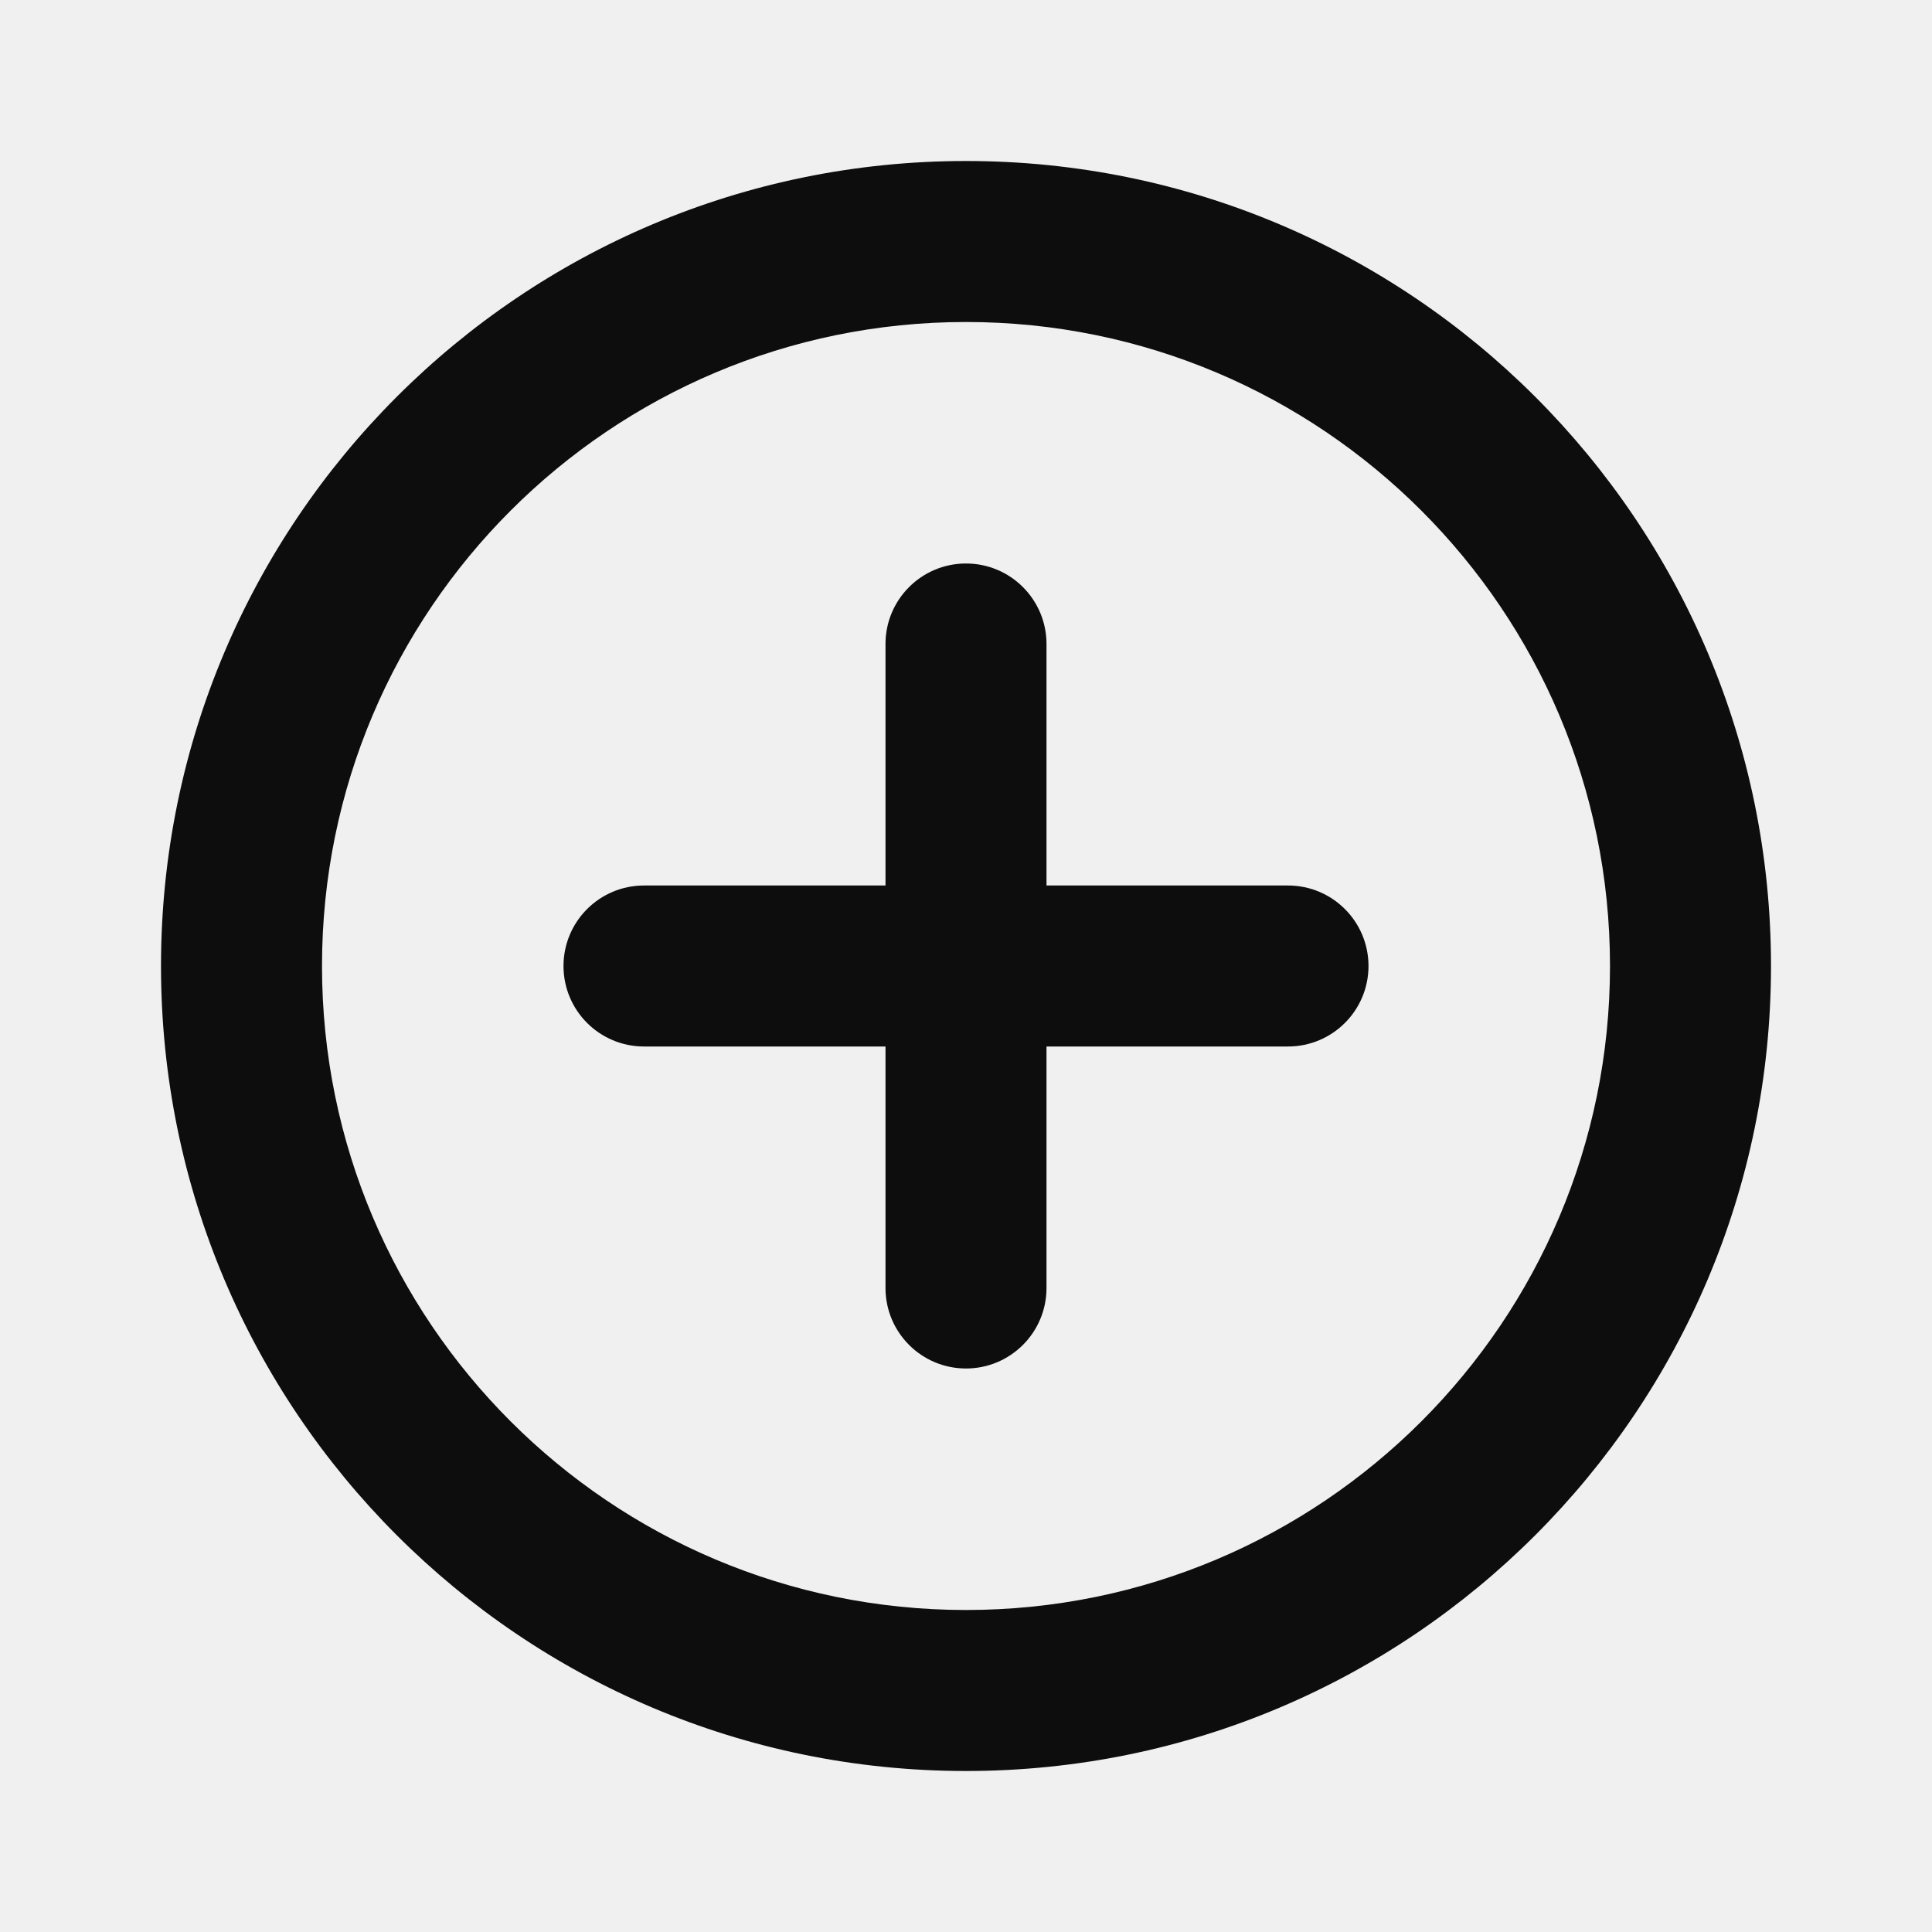
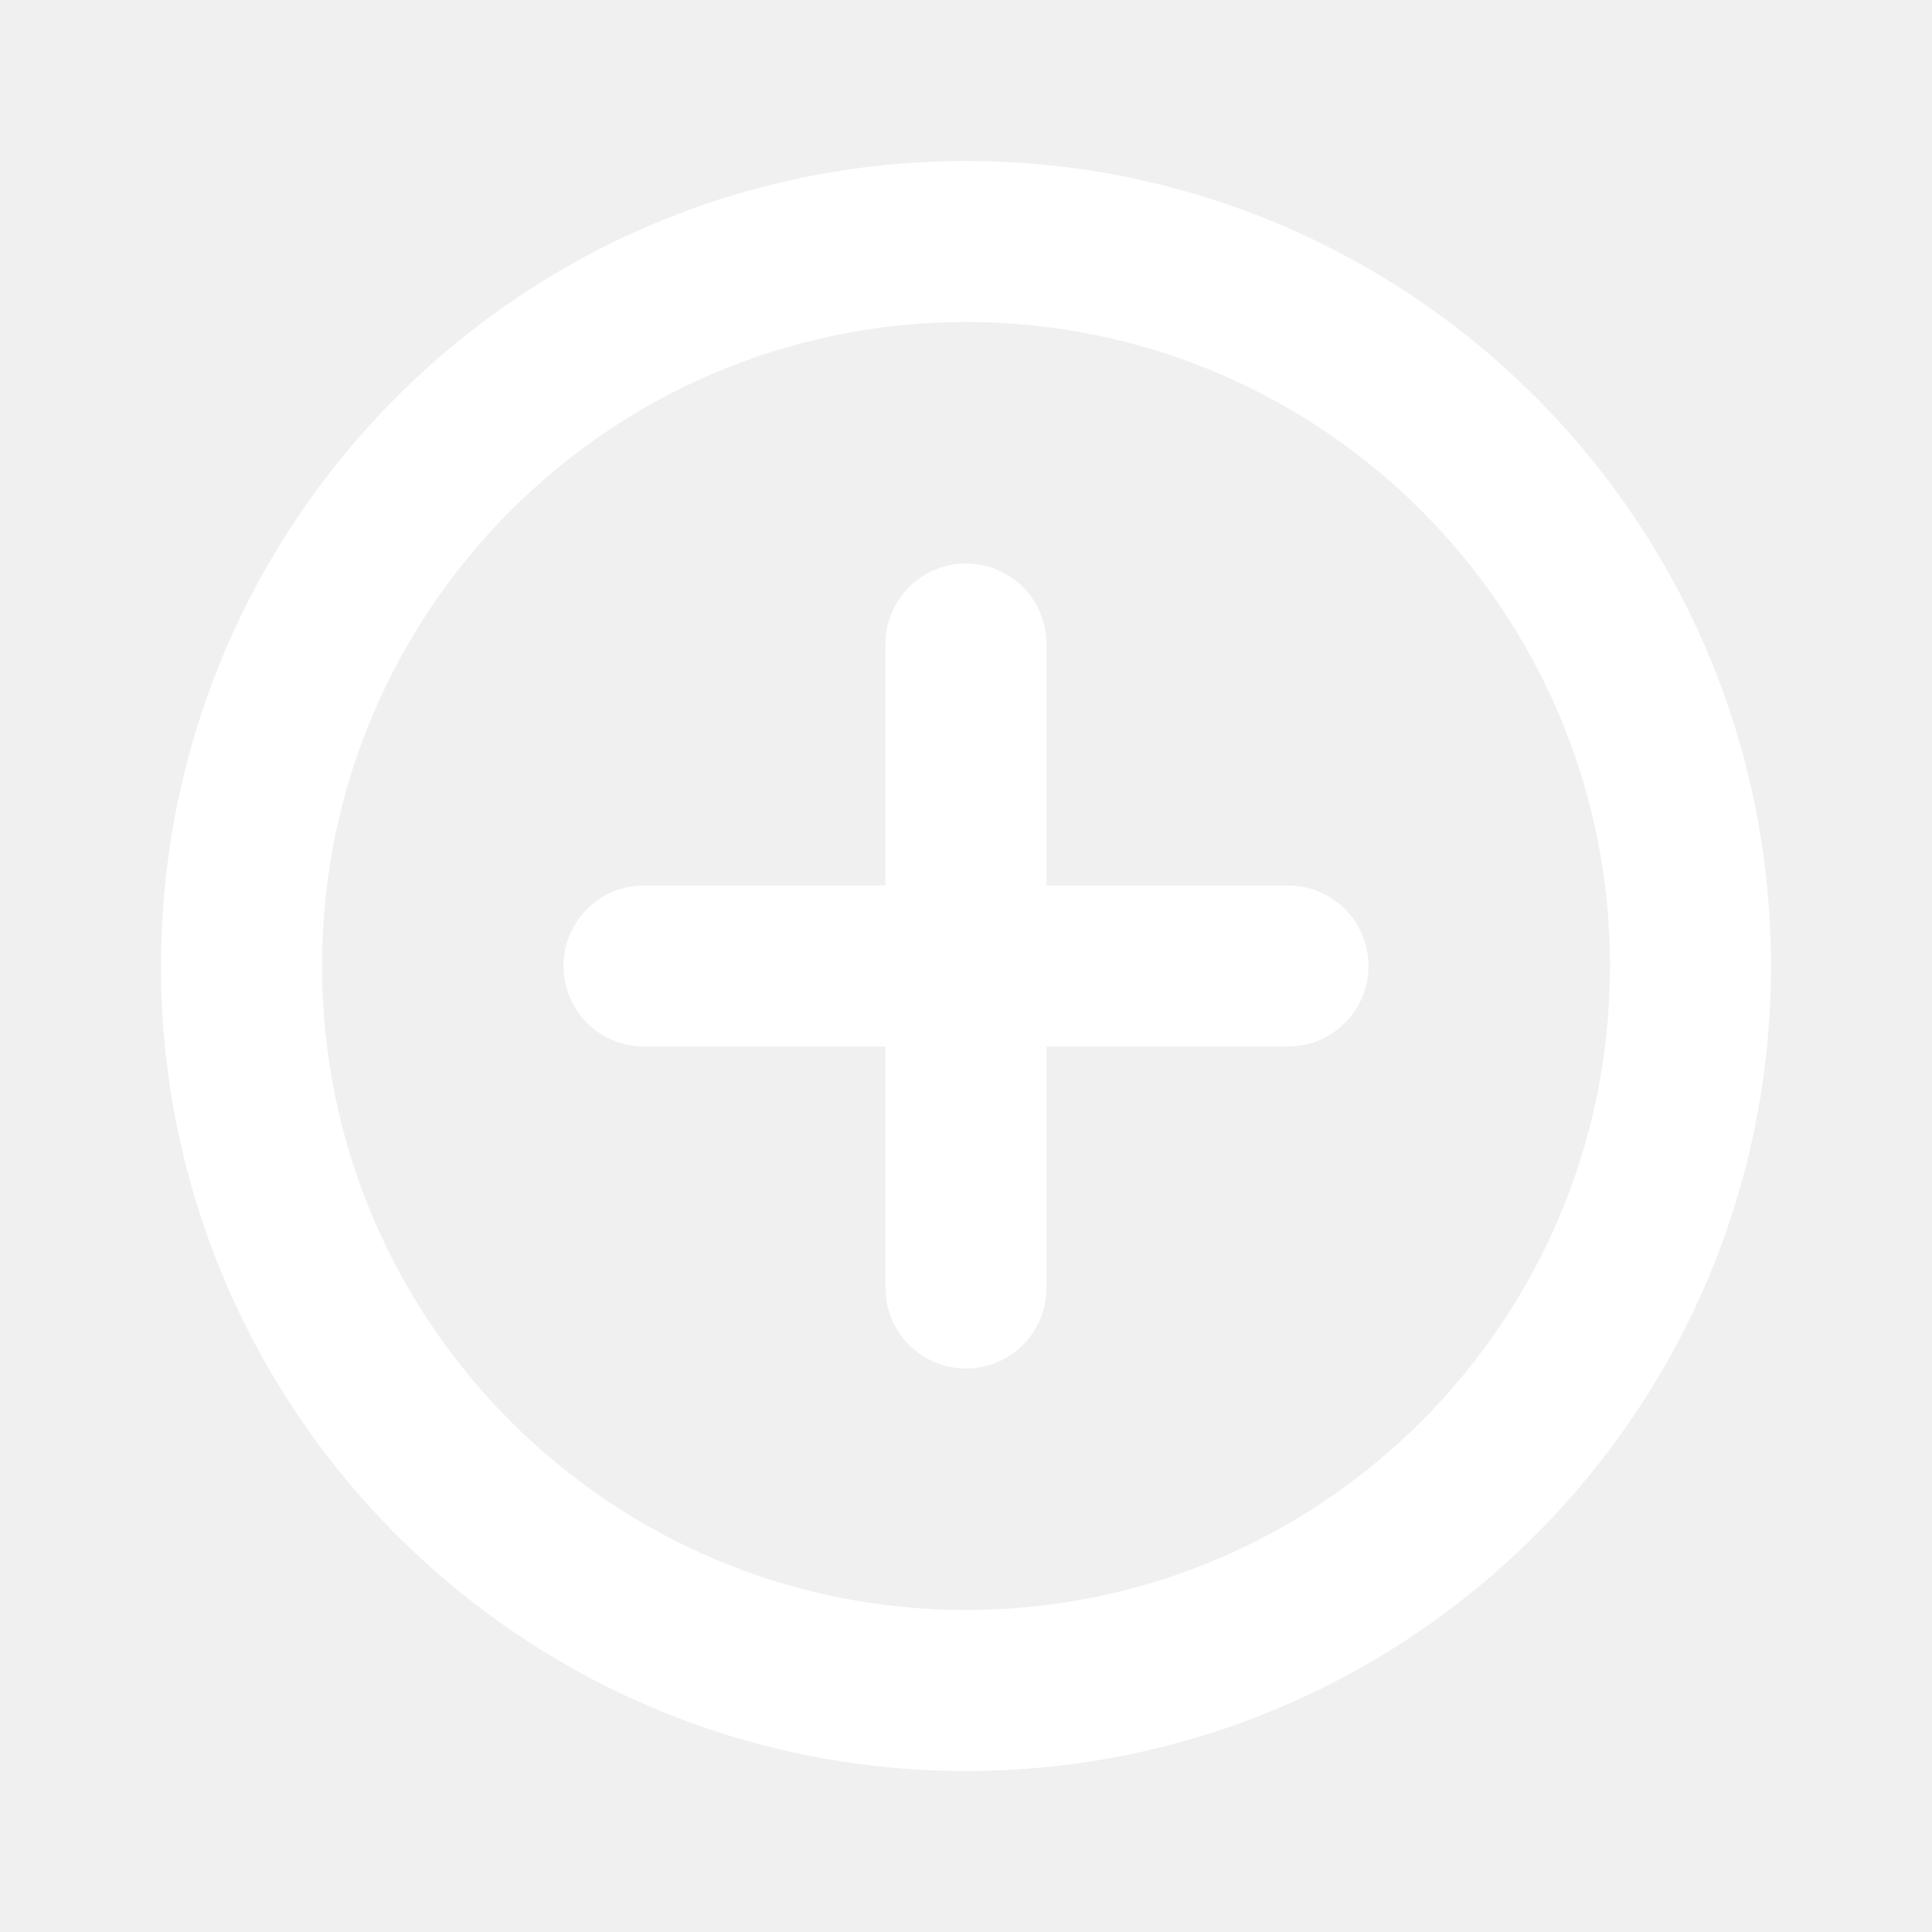
<svg xmlns="http://www.w3.org/2000/svg" width="800px" height="800px" viewBox="0 0 24 24" fill="none">
-   <path d="M12 4a8 8 0 1 0 0 16 8 8 0 0 0 0-16zM2 12C2 6.477 6.477 2 12 2s10 4.477 10 10-4.477 10-10 10S2 17.523 2 12zm10-5a1 1 0 0 1 1 1v3h3a1 1 0 1 1 0 2h-3v3a1 1 0 1 1-2 0v-3H8a1 1 0 1 1 0-2h3V8a1 1 0 0 1 1-1z" fill="#0D0D0D" />
+   <path d="M12 4a8 8 0 1 0 0 16 8 8 0 0 0 0-16zM2 12C2 6.477 6.477 2 12 2s10 4.477 10 10-4.477 10-10 10S2 17.523 2 12zm10-5a1 1 0 0 1 1 1v3h3a1 1 0 1 1 0 2h-3v3a1 1 0 1 1-2 0v-3H8a1 1 0 1 1 0-2h3V8a1 1 0 0 1 1-1z" fill="white" />
</svg>
